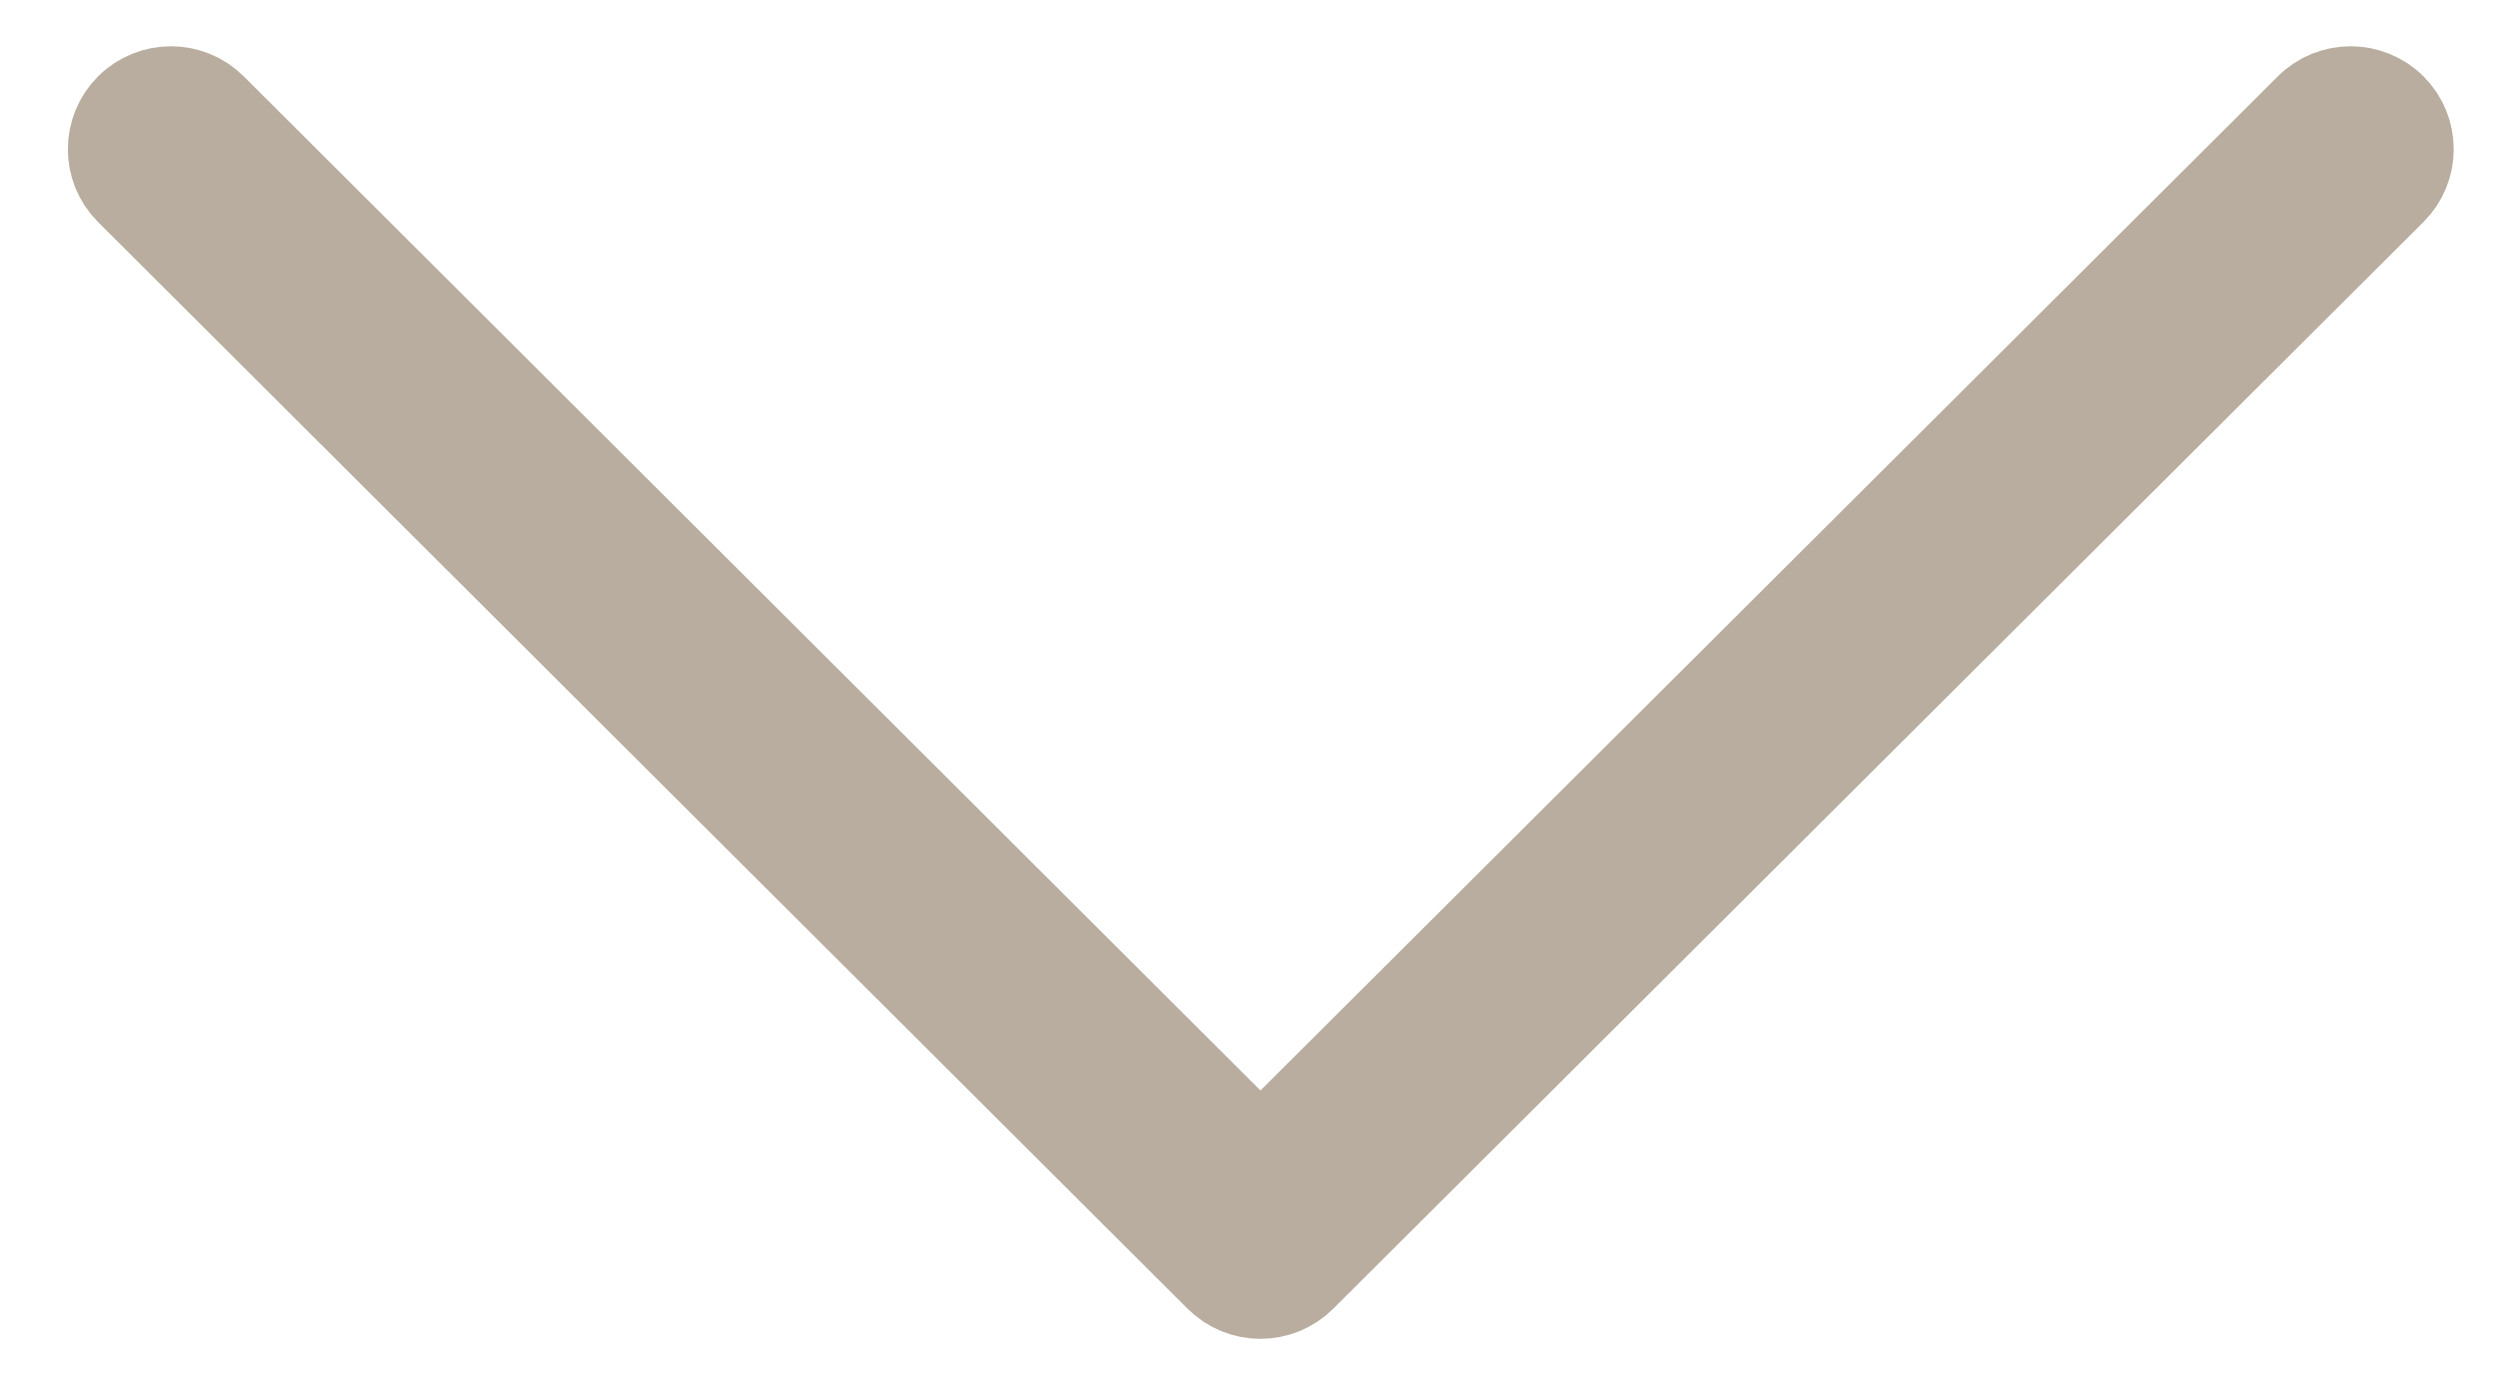
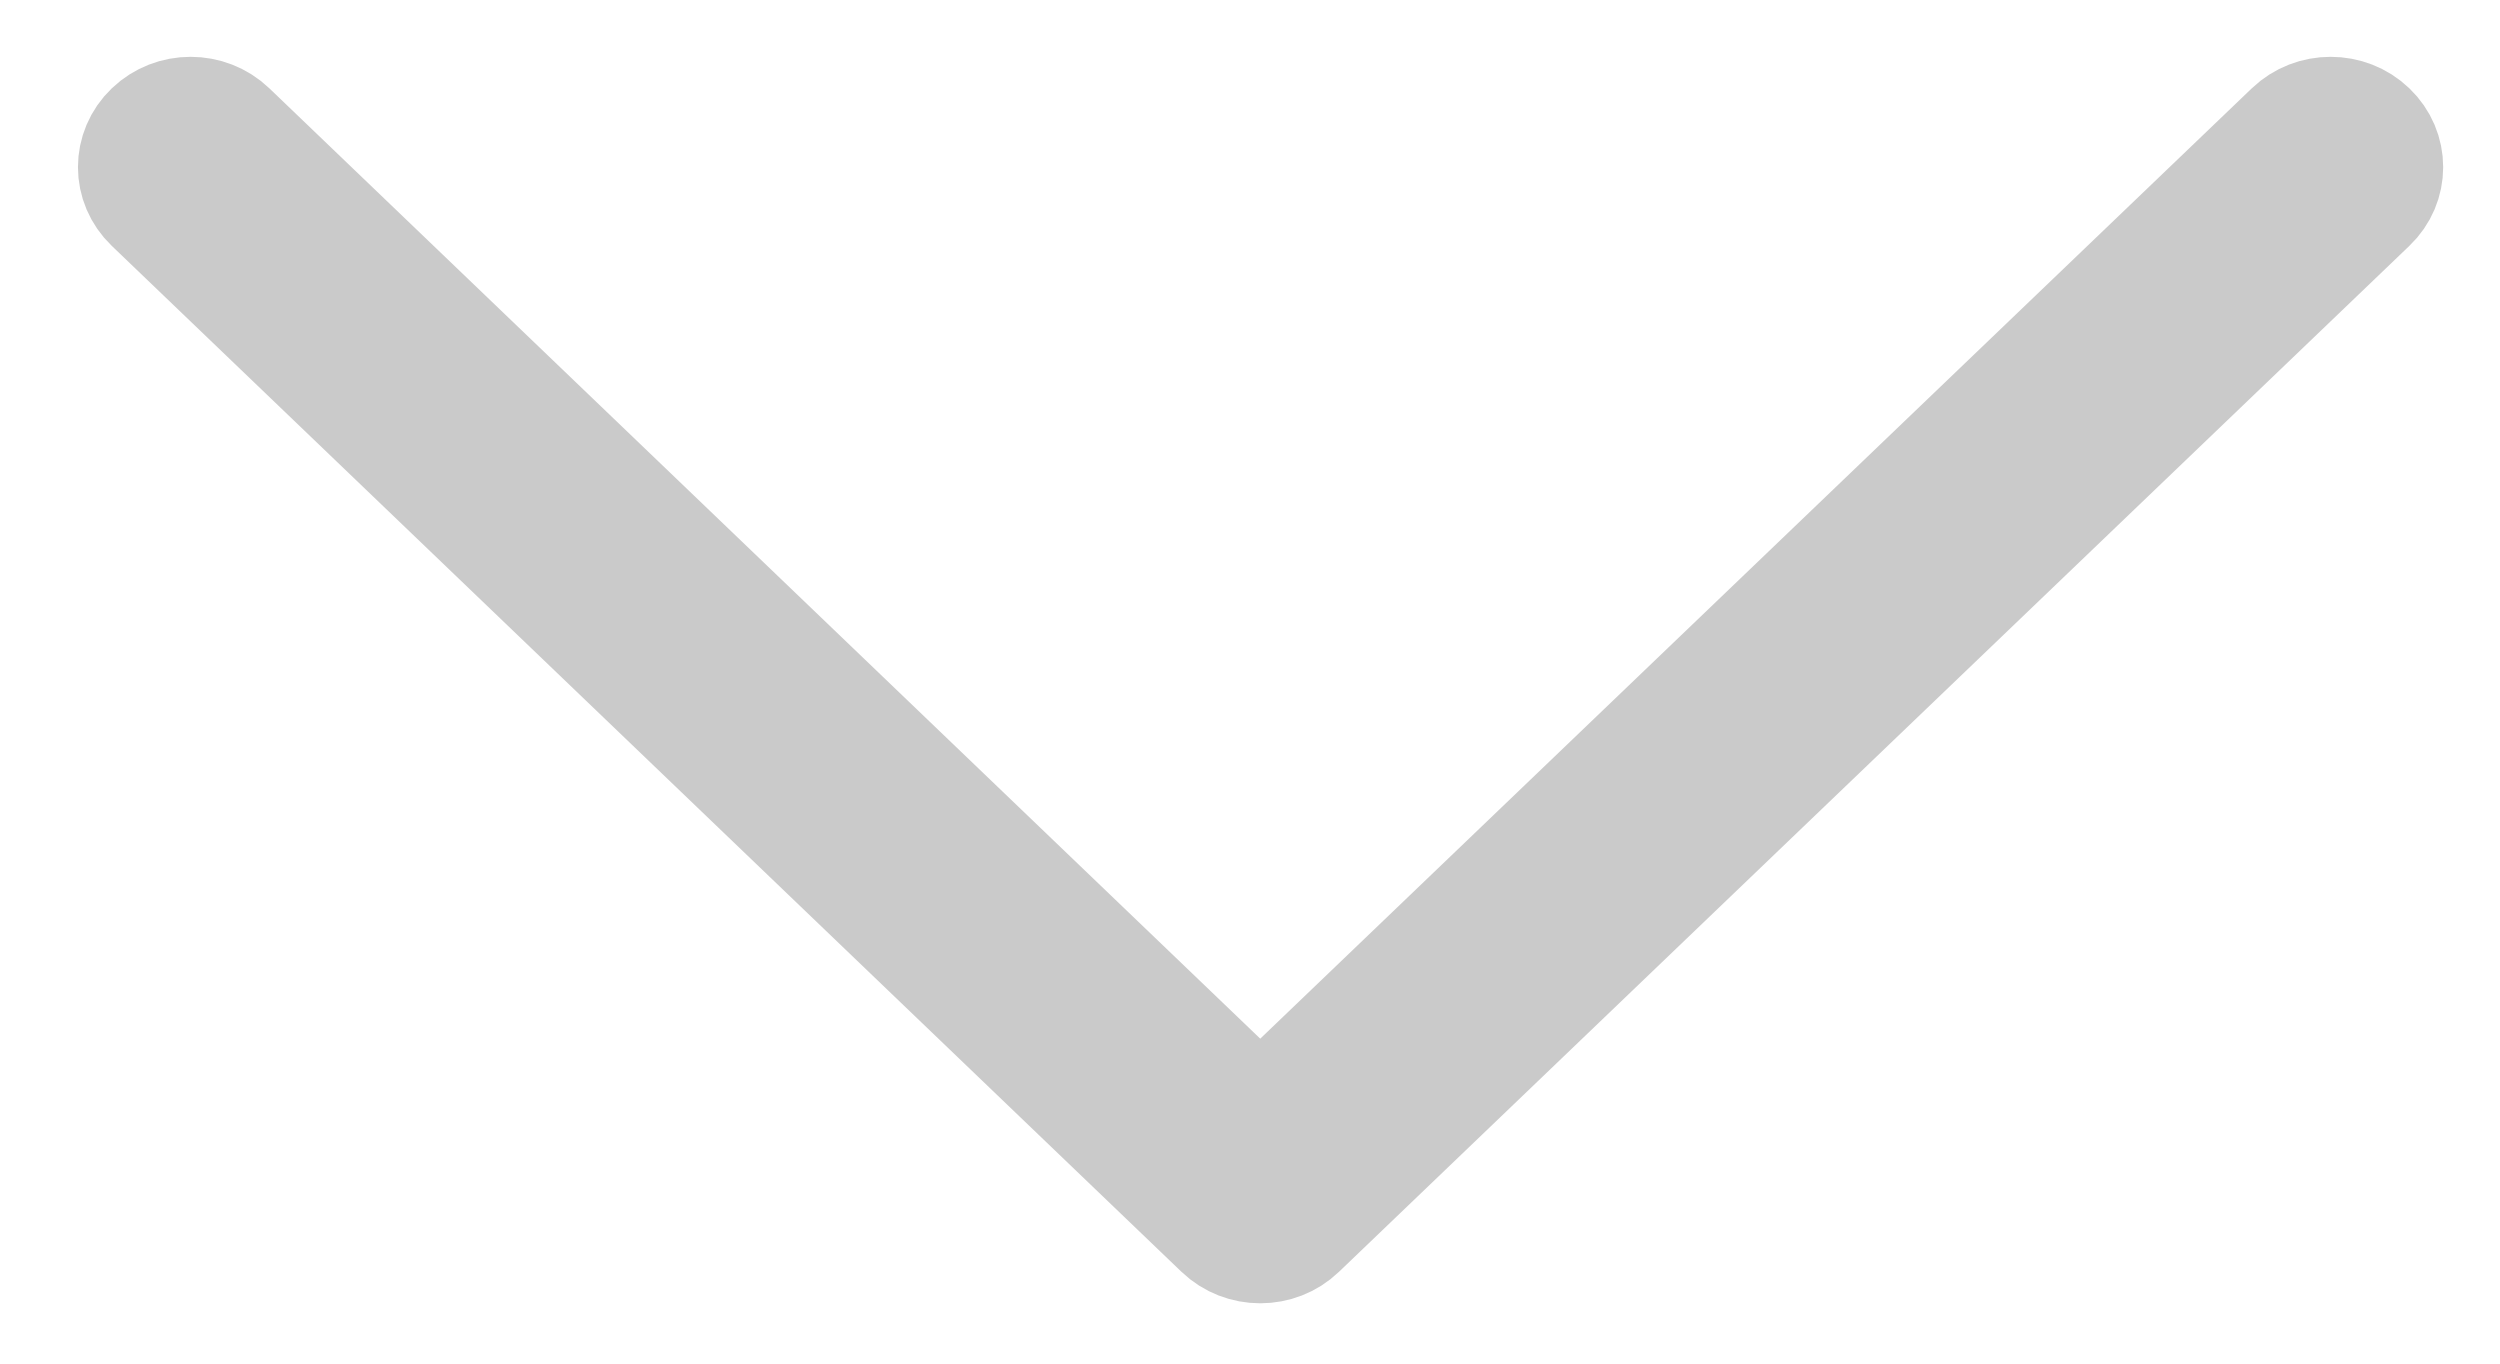
- <svg xmlns="http://www.w3.org/2000/svg" width="27px" height="15px" viewBox="0 0 27 15" version="1.1">
+ <svg xmlns="http://www.w3.org/2000/svg" width="22px" height="12px" viewBox="0 0 22 12" version="1.1">
  <defs />
-   <g id="Home" stroke="none" stroke-width="1" fill="none" fill-rule="evenodd">
-     <path d="M7.612,19.767 C7.455,19.767 7.299,19.707 7.179,19.588 C6.94,19.348 6.94,18.96 7.179,18.72 L18.483,7.387 L7.179,-3.953 C6.94,-4.193 6.94,-4.581 7.179,-4.821 C7.418,-5.06 7.806,-5.06 8.044,-4.82 L19.78,6.954 C20.019,7.193 20.019,7.582 19.78,7.821 L8.044,19.588 C7.925,19.707 7.768,19.767 7.612,19.767" id="Imported-Layers" stroke="#B8AD9E" fill="#B8AD9E" transform="translate(13.5, 7.5) rotate(-270) translate(-13.5, -7.5) " />
+   <g id="Page-1" stroke="none" stroke-width="1" fill="none" fill-rule="evenodd">
+     <g id="Rectangle-1-+-Bitmap-+-Rectangle-2-+-Group" transform="translate(-1529, -613)" stroke="#CACACA" fill="#D0D0D0">
+       <g id="Group" transform="translate(1095, 219)">
+         <g id="Rectangle-3-+-Ton-adresse-email-2" transform="translate(0, 379)">
+           <path d="M440.471,30.814 C440.35,30.814 440.23,30.766 440.138,30.67 C439.954,30.478 439.954,30.168 440.138,29.976 L448.833,20.91 L440.138,11.838 C439.954,11.646 439.954,11.335 440.138,11.144 C440.322,10.952 440.62,10.952 440.803,11.144 L449.831,20.563 C450.015,20.754 450.015,21.065 449.831,21.257 L440.803,30.67 C440.711,30.766 440.591,30.814 440.471,30.814" id="Imported-Layers" transform="translate(445, 21) rotate(-270) translate(-445, -21) " />
+         </g>
+       </g>
+     </g>
  </g>
</svg>
